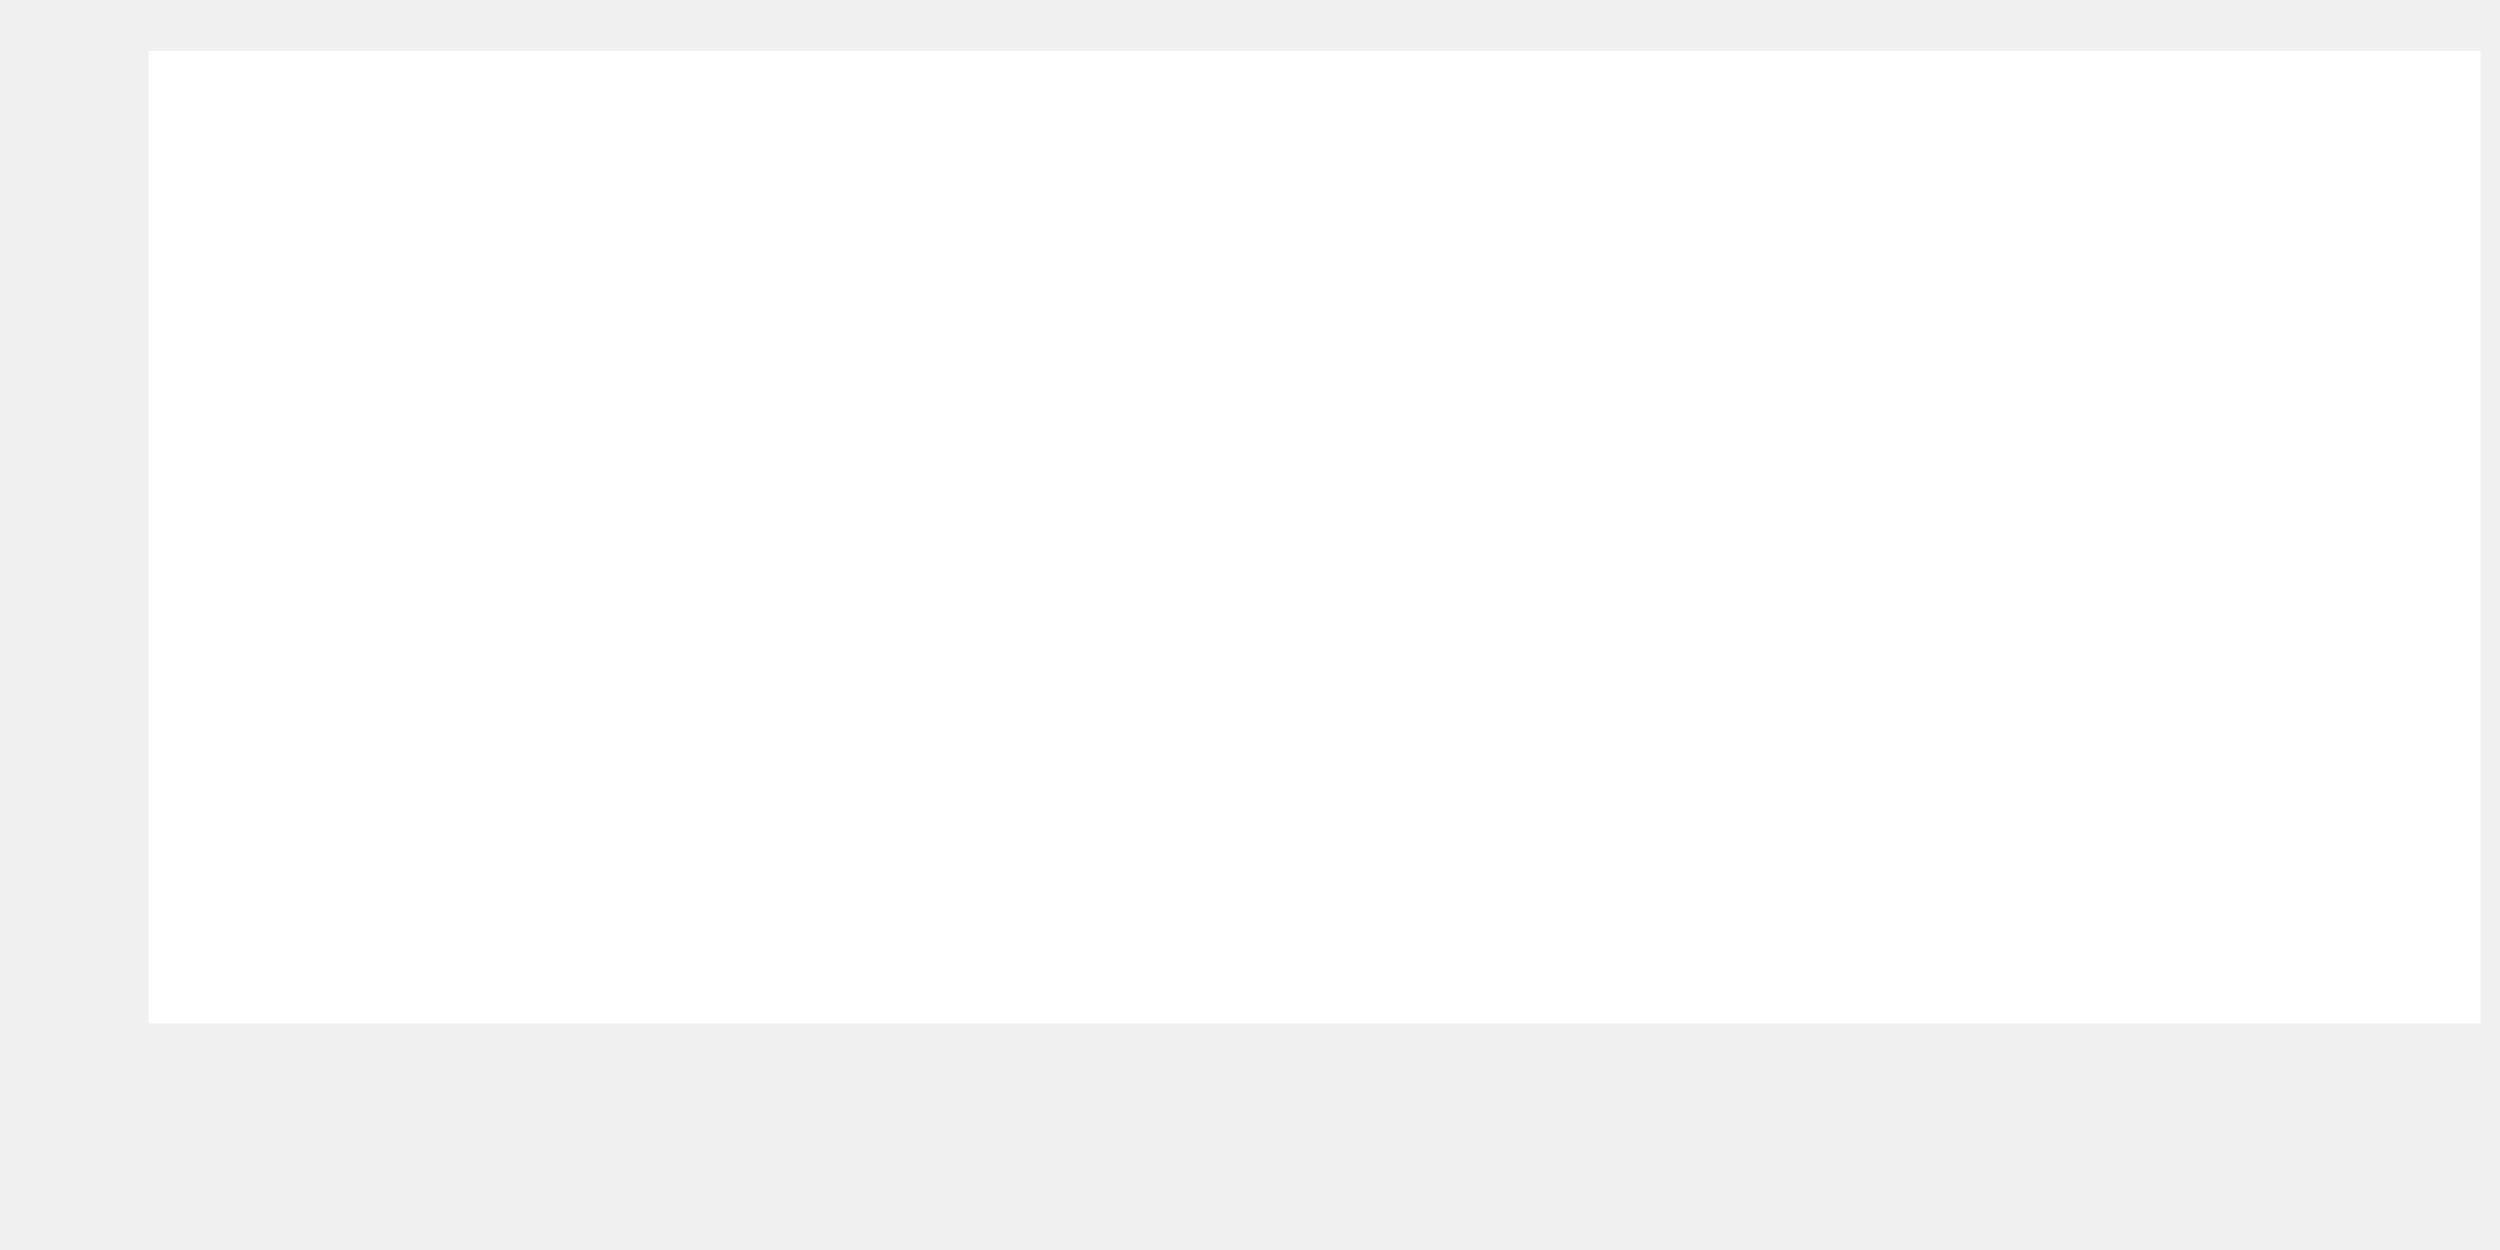
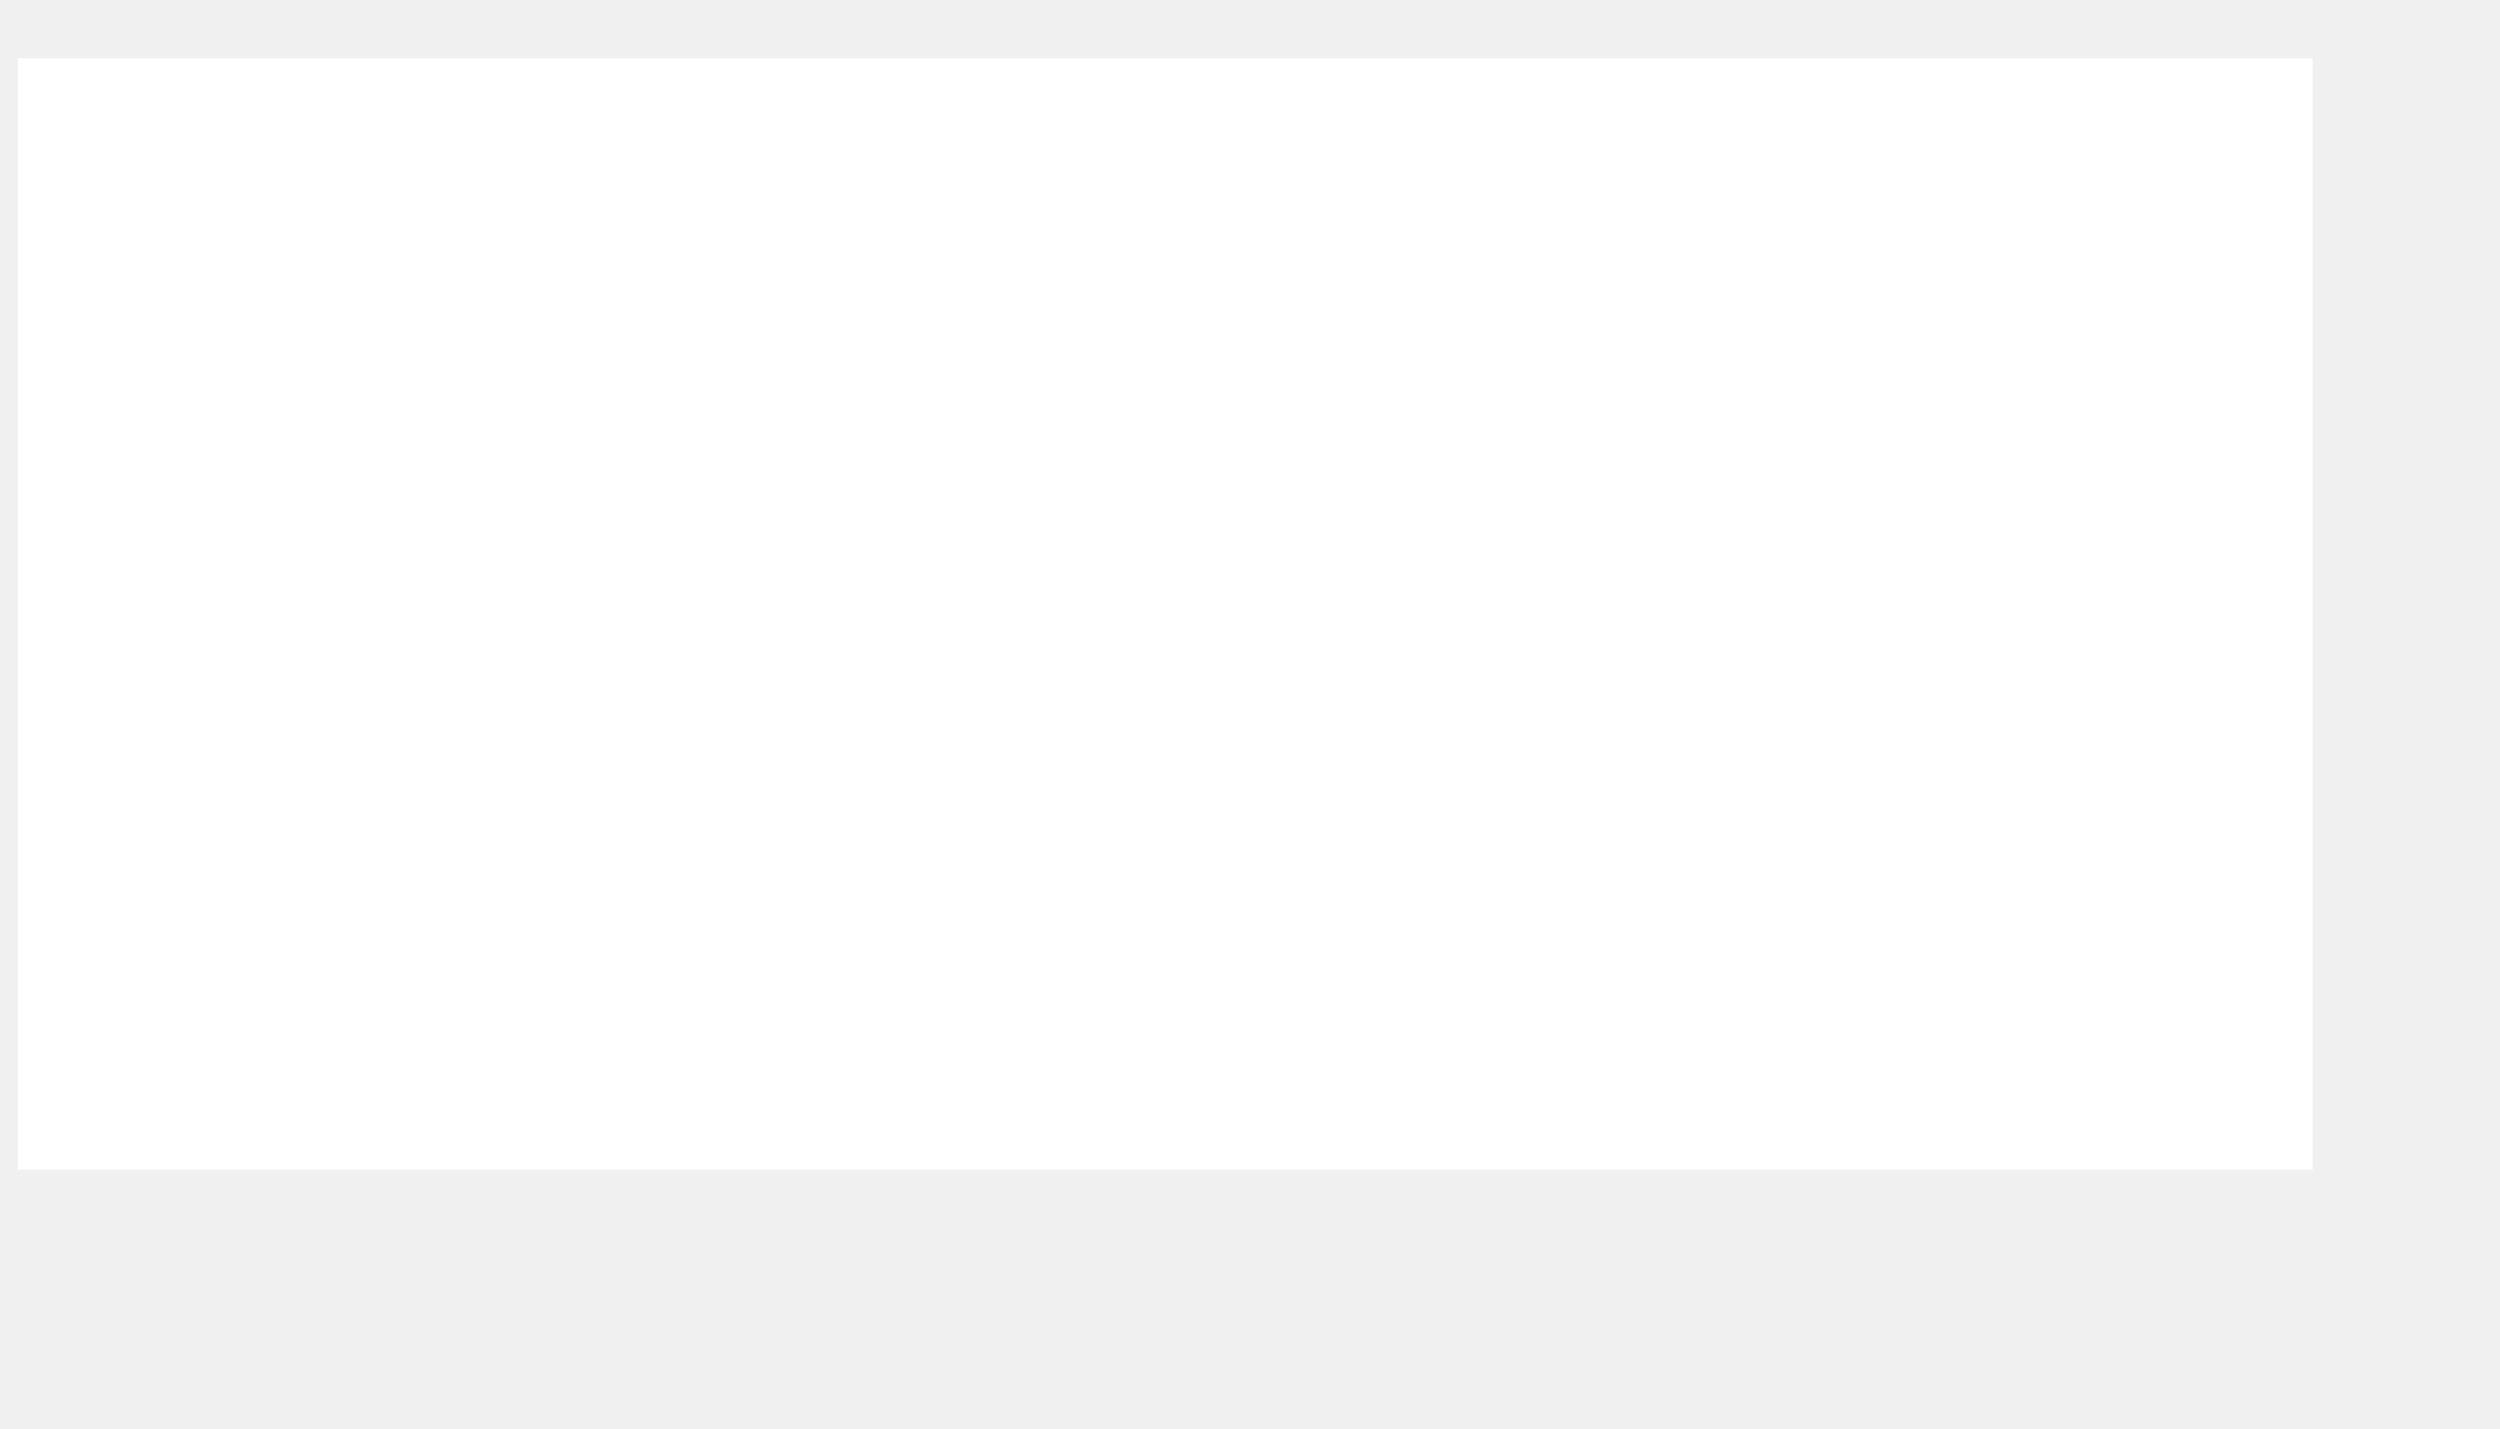
- <svg xmlns="http://www.w3.org/2000/svg" version="1.1" width="8px" height="4px">
-   <g transform="matrix(1 0 0 1 -2118 -567 )">
-     <path d="M 0.475 3.275  L 0.475 0.163  L 7.938 0.163  L 7.938 3.275  L 0.475 3.275  Z " fill-rule="nonzero" fill="#ffffff" stroke="none" transform="matrix(1 0 0 1 2118 567 )" />
+ <svg xmlns="http://www.w3.org/2000/svg" version="1.1" width="7px" height="4px">
+   <g transform="matrix(1 0 0 1 -2112 -567 )">
+     <path d="M 0.05 3.275  L 0.05 0.163  L 6.475 0.163  L 6.475 3.275  L 0.05 3.275  Z " fill-rule="nonzero" fill="#ffffff" stroke="none" transform="matrix(1 0 0 1 2112 567 )" />
  </g>
</svg>
